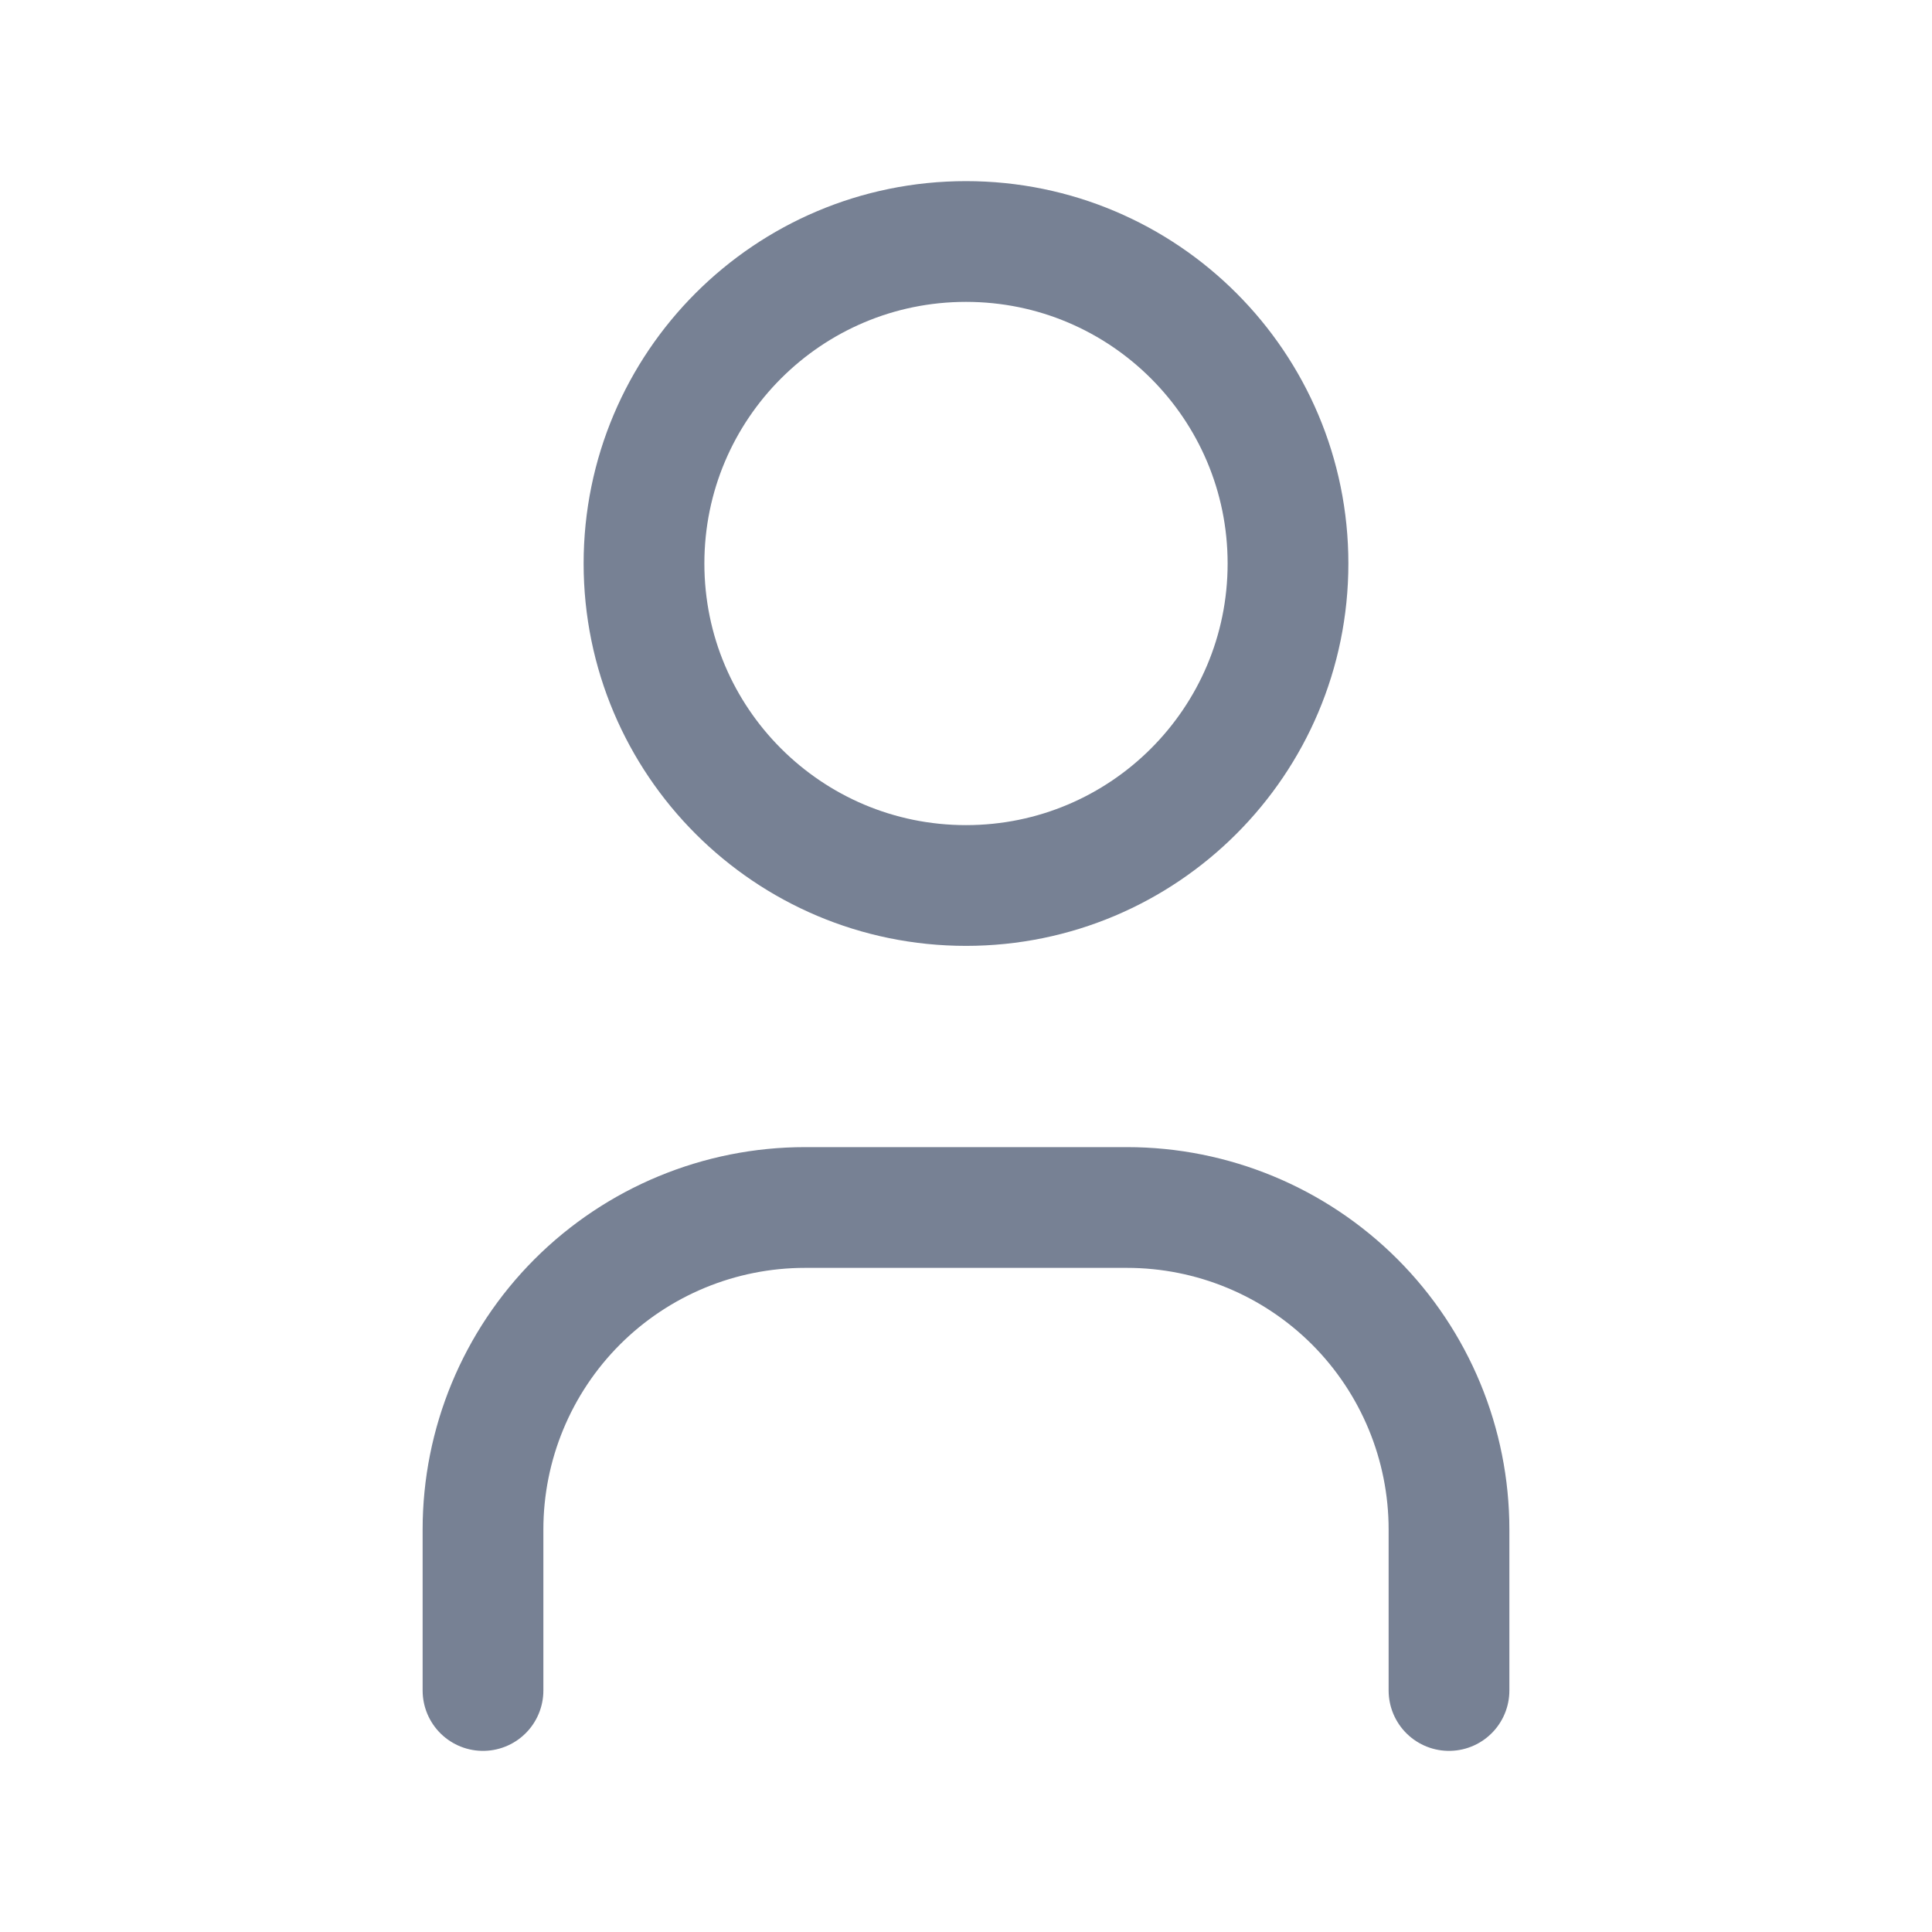
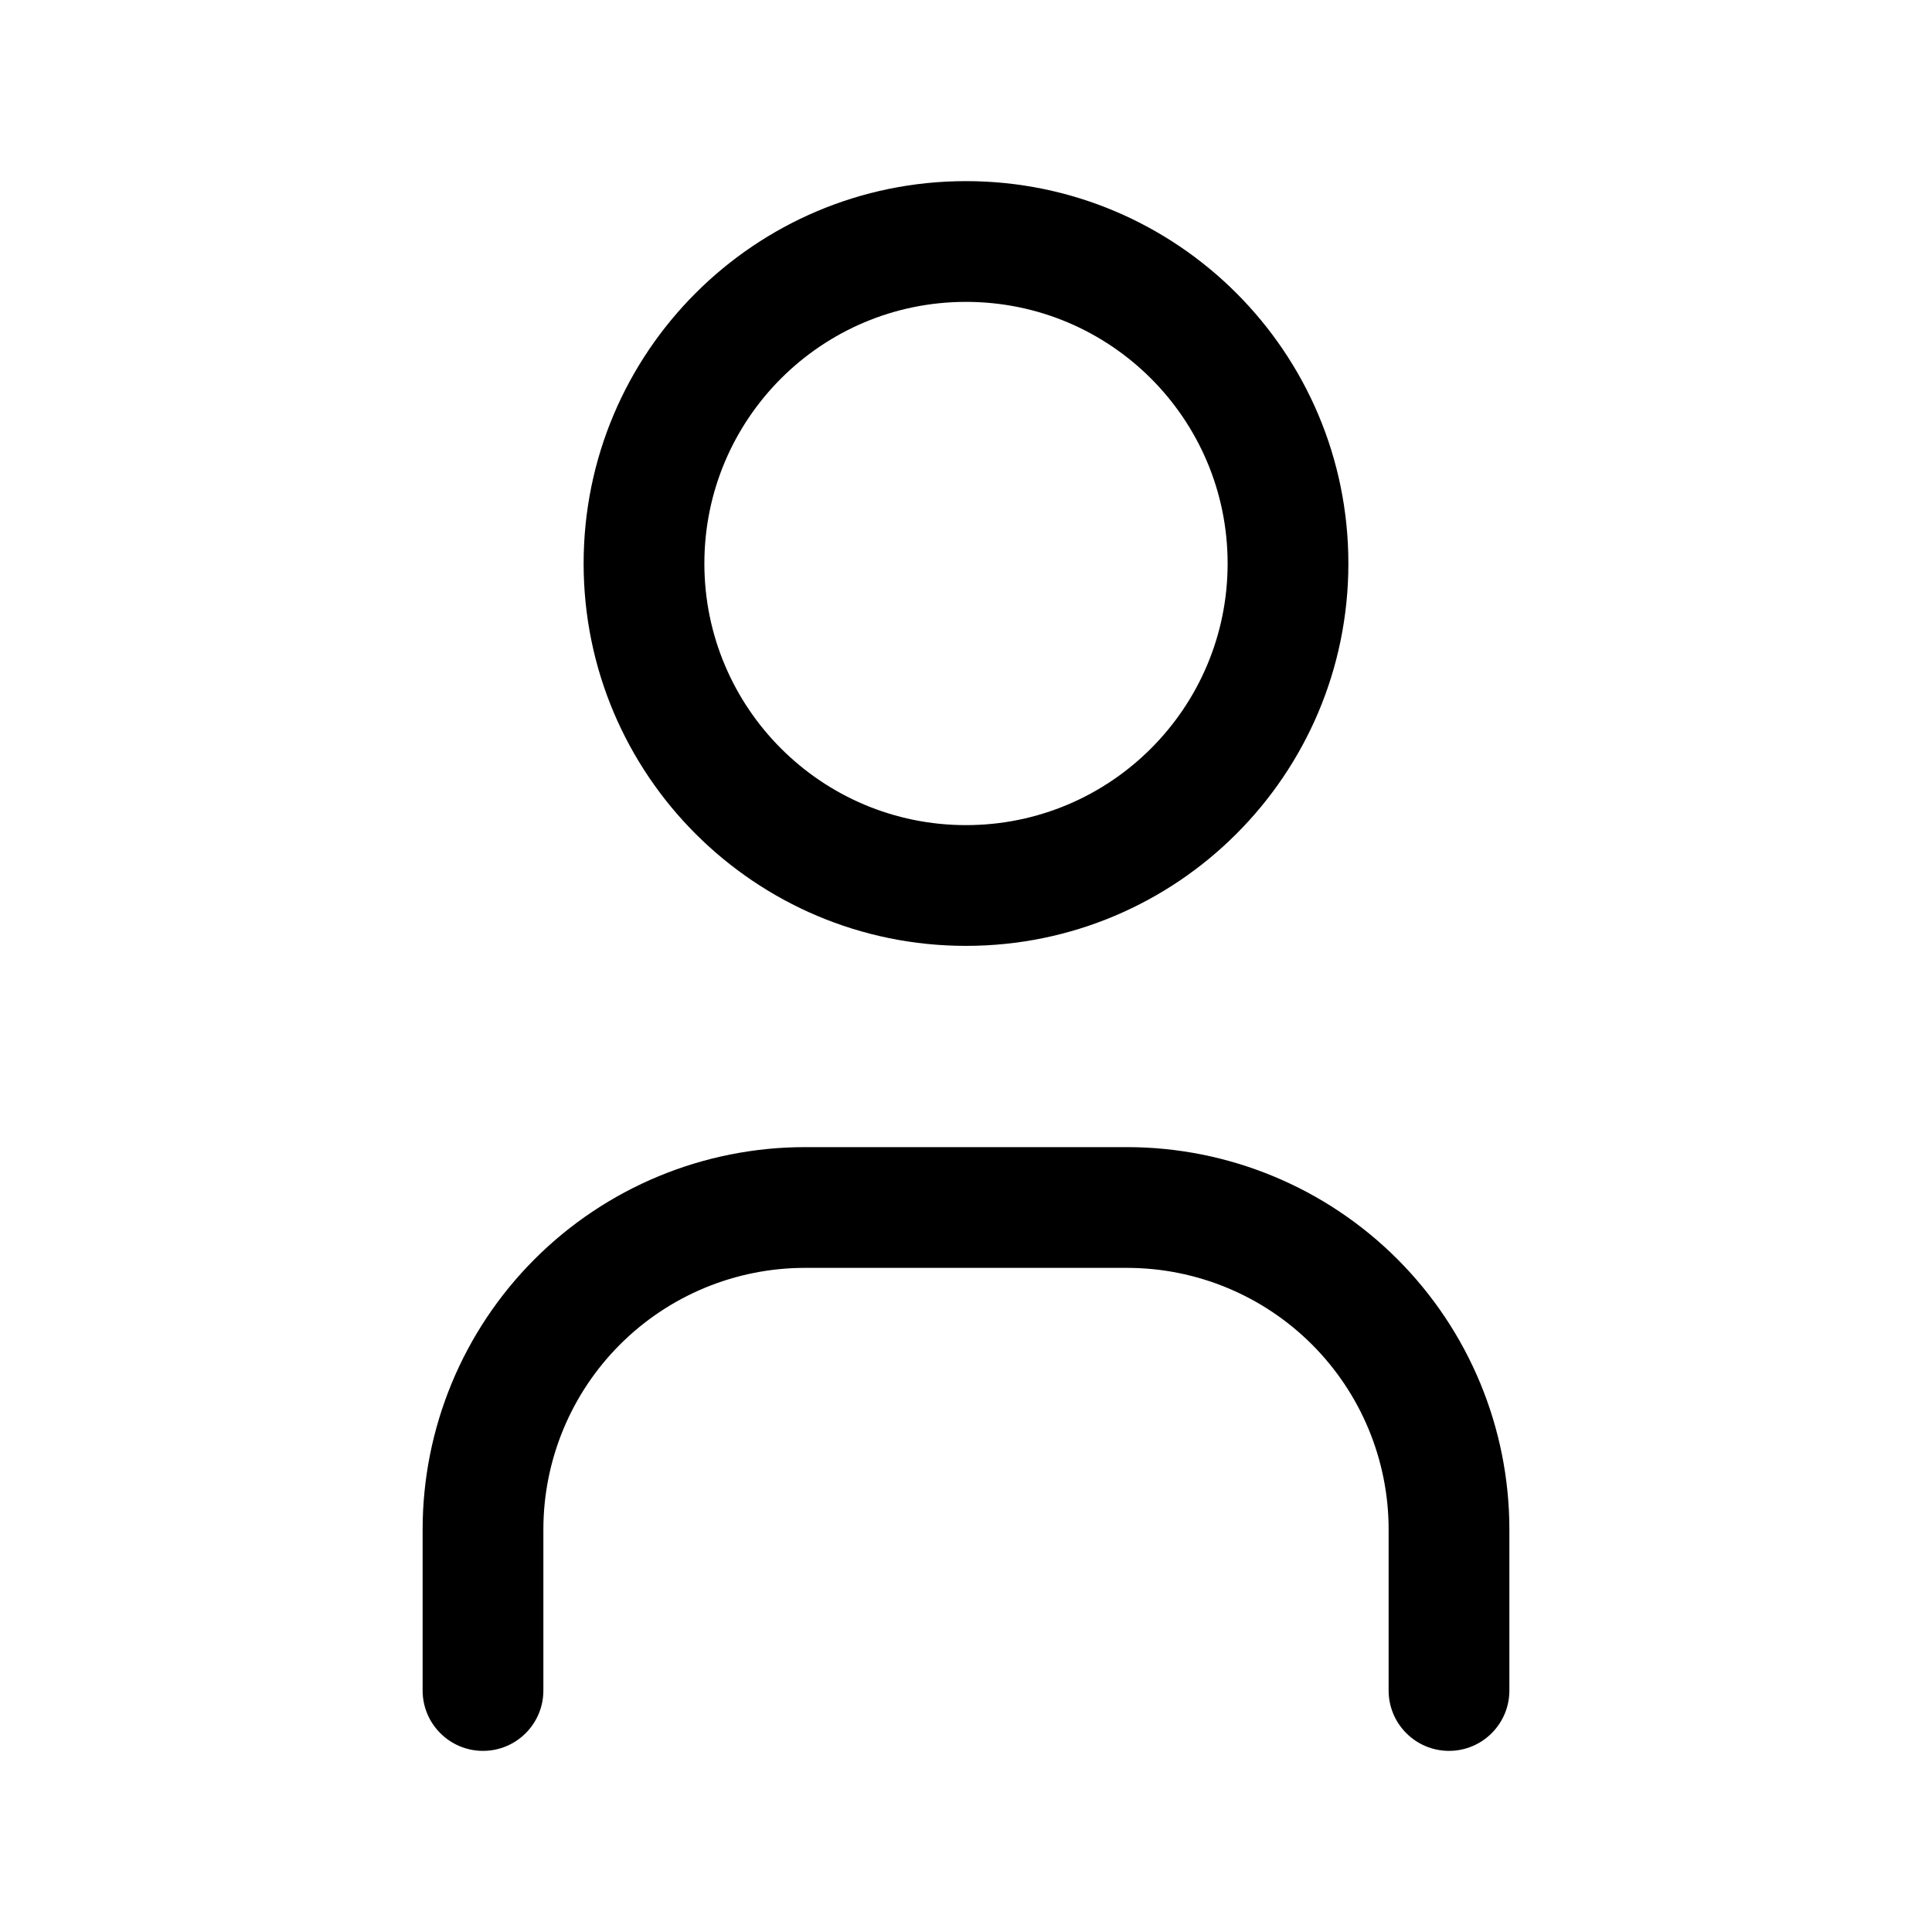
- <svg xmlns="http://www.w3.org/2000/svg" width="36" height="36" viewBox="0 0 36 36" fill="none">
-   <path d="M18 16.5C21.314 16.5 24 13.814 24 10.5C24 7.186 21.314 4.5 18 4.5C14.686 4.5 12 7.186 12 10.5C12 13.814 14.686 16.5 18 16.5Z" stroke="#778194" stroke-width="2.25" stroke-linecap="round" stroke-linejoin="round" />
-   <path d="M9 31.5V28.5C9 26.909 9.632 25.383 10.757 24.257C11.883 23.132 13.409 22.5 15 22.5H21C22.591 22.5 24.117 23.132 25.243 24.257C26.368 25.383 27 26.909 27 28.5V31.5" stroke="#778194" stroke-width="2.25" stroke-linecap="round" stroke-linejoin="round" />
+ <svg xmlns="http://www.w3.org/2000/svg" width="36" height="36" viewBox="0 0 36 36">
+   <path fill-rule="evenodd" clip-rule="evenodd" d="M18 5.625C15.308 5.625 13.125 7.808 13.125 10.5C13.125 13.192 15.308 15.375 18 15.375C20.692 15.375 22.875 13.192 22.875 10.5C22.875 7.808 20.692 5.625 18 5.625ZM10.875 10.5C10.875 6.565 14.065 3.375 18 3.375C21.935 3.375 25.125 6.565 25.125 10.5C25.125 14.435 21.935 17.625 18 17.625C14.065 17.625 10.875 14.435 10.875 10.5Z" />
+   <path fill-rule="evenodd" clip-rule="evenodd" d="M15 23.625C13.707 23.625 12.467 24.139 11.553 25.053C10.639 25.967 10.125 27.207 10.125 28.5V31.5C10.125 32.121 9.621 32.625 9 32.625C8.379 32.625 7.875 32.121 7.875 31.5V28.5C7.875 26.61 8.626 24.798 9.962 23.462C11.298 22.126 13.11 21.375 15 21.375H21C22.89 21.375 24.702 22.126 26.038 23.462C27.374 24.798 28.125 26.61 28.125 28.5V31.5C28.125 32.121 27.621 32.625 27 32.625C26.379 32.625 25.875 32.121 25.875 31.5V28.5C25.875 27.207 25.361 25.967 24.447 25.053C23.533 24.139 22.293 23.625 21 23.625H15Z" />
</svg>
